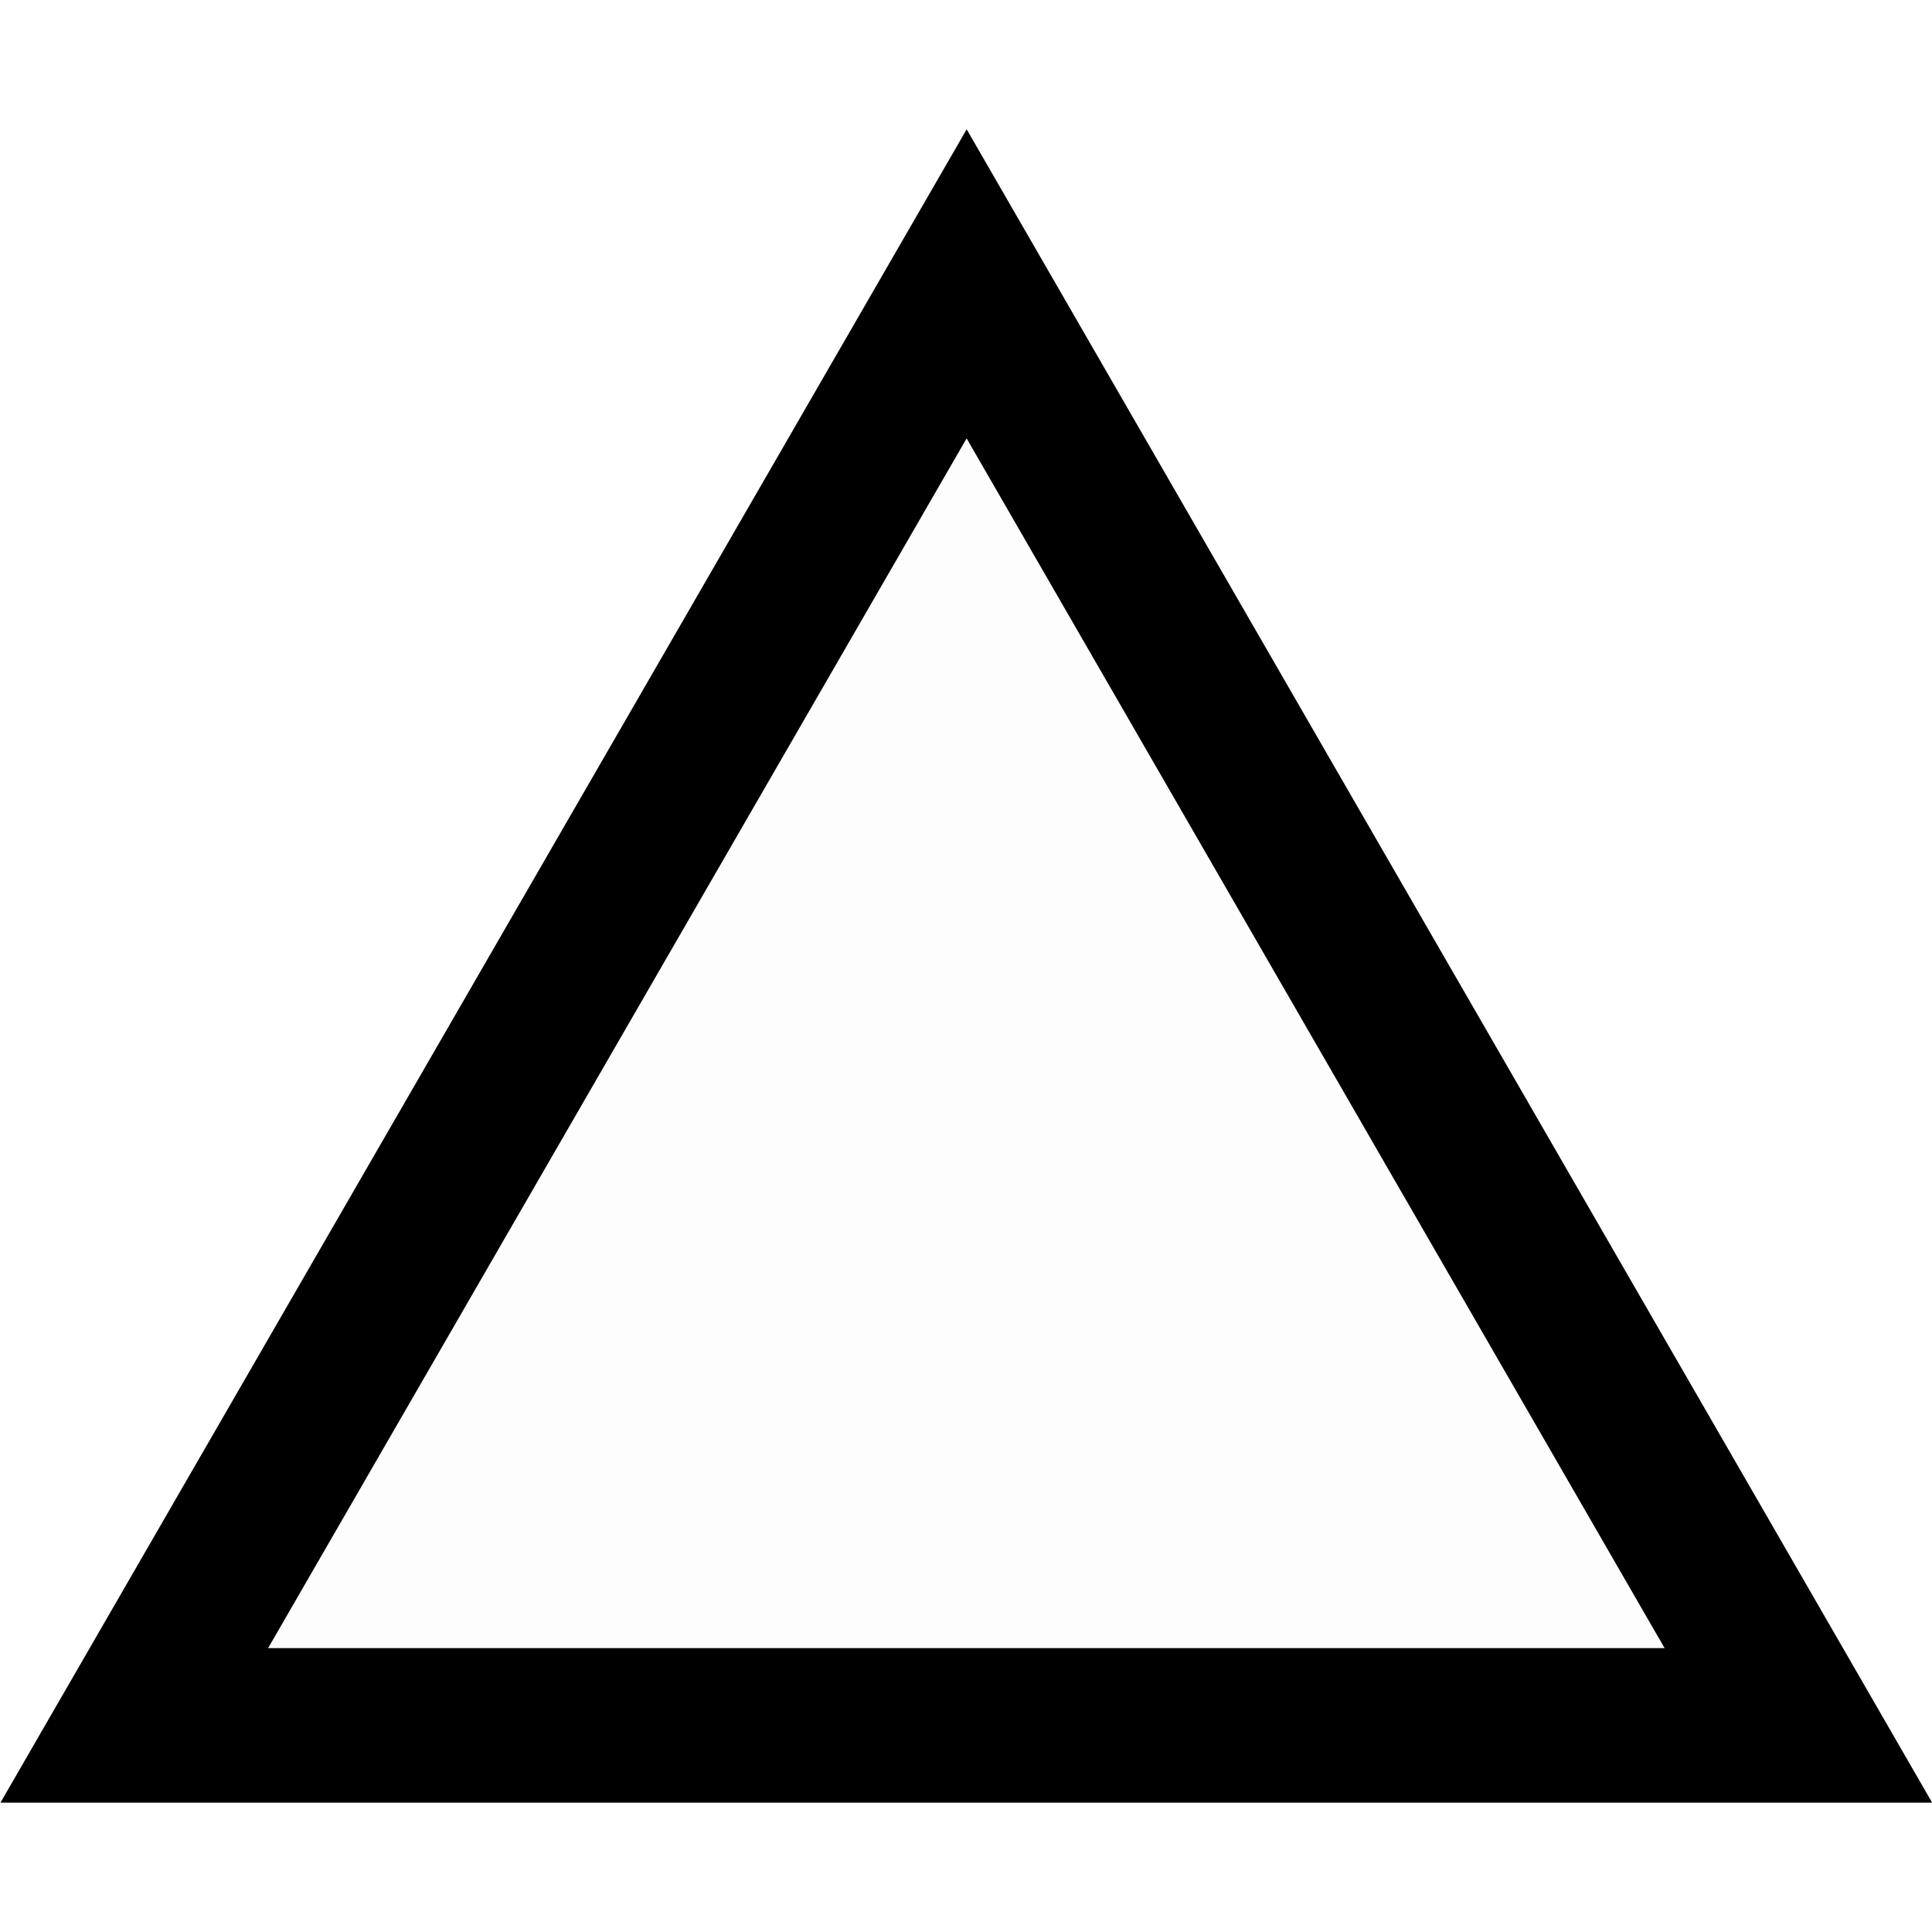
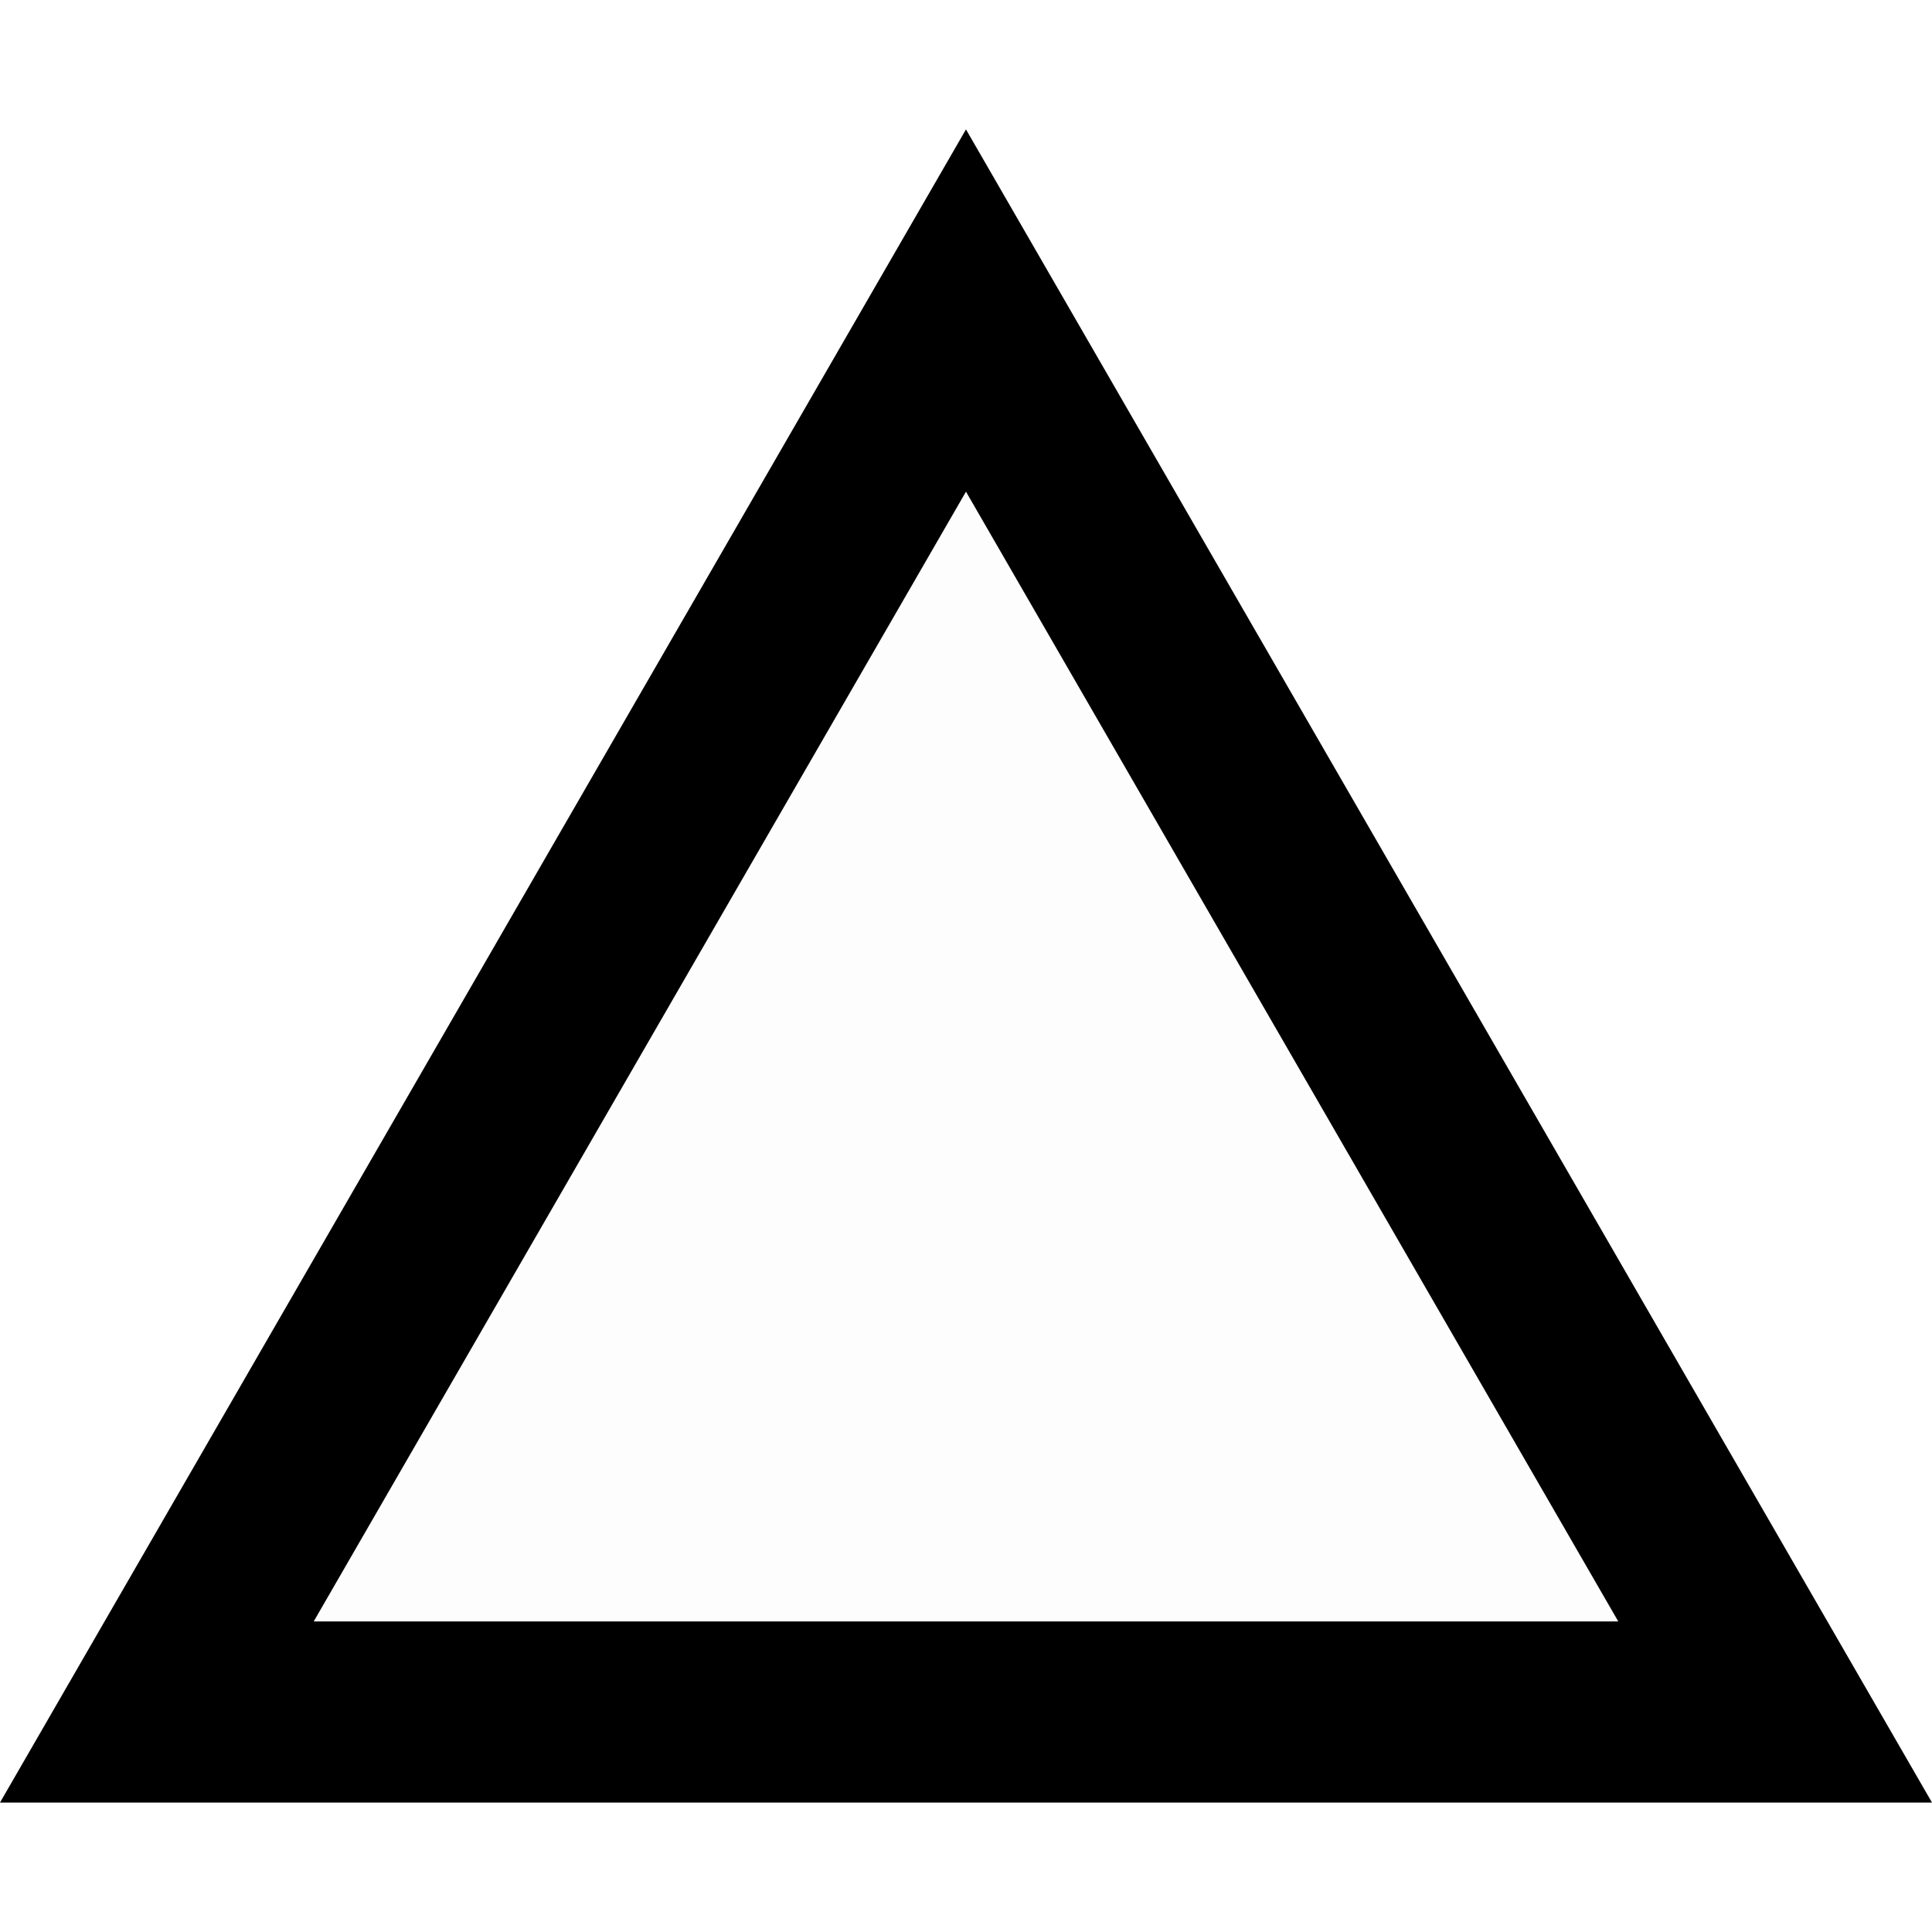
- <svg xmlns="http://www.w3.org/2000/svg" width="15" height="15" version="1.1" viewBox="0 0 3.969 3.969">
-   <path transform="matrix(1.3063 0 0 1.3063 .043361 .89142)" d="m2.795 2.031h-2.617l1.309-2.267z" fill-opacity=".01" stroke="#000" stroke-width=".243" />
+ <svg xmlns="http://www.w3.org/2000/svg" width="64" height="64" viewBox="0 0 64 64" version="1.1" id="svg5">
+   <defs id="defs2" />
+   <g id="layer1">
+     <path style="fill:#000000;fill-opacity:0.01;stroke:#000000;stroke-width:7.077;stroke-linecap:round;stroke-linejoin:miter;stroke-dasharray:none;stroke-opacity:1" id="path5307" d="m 47.617,33.307 -63.229,-1e-6 31.614,-54.758 z" transform="matrix(0.8478404,0,0,0.8478404,18.43214,28.47376)" />
+   </g>
</svg>
